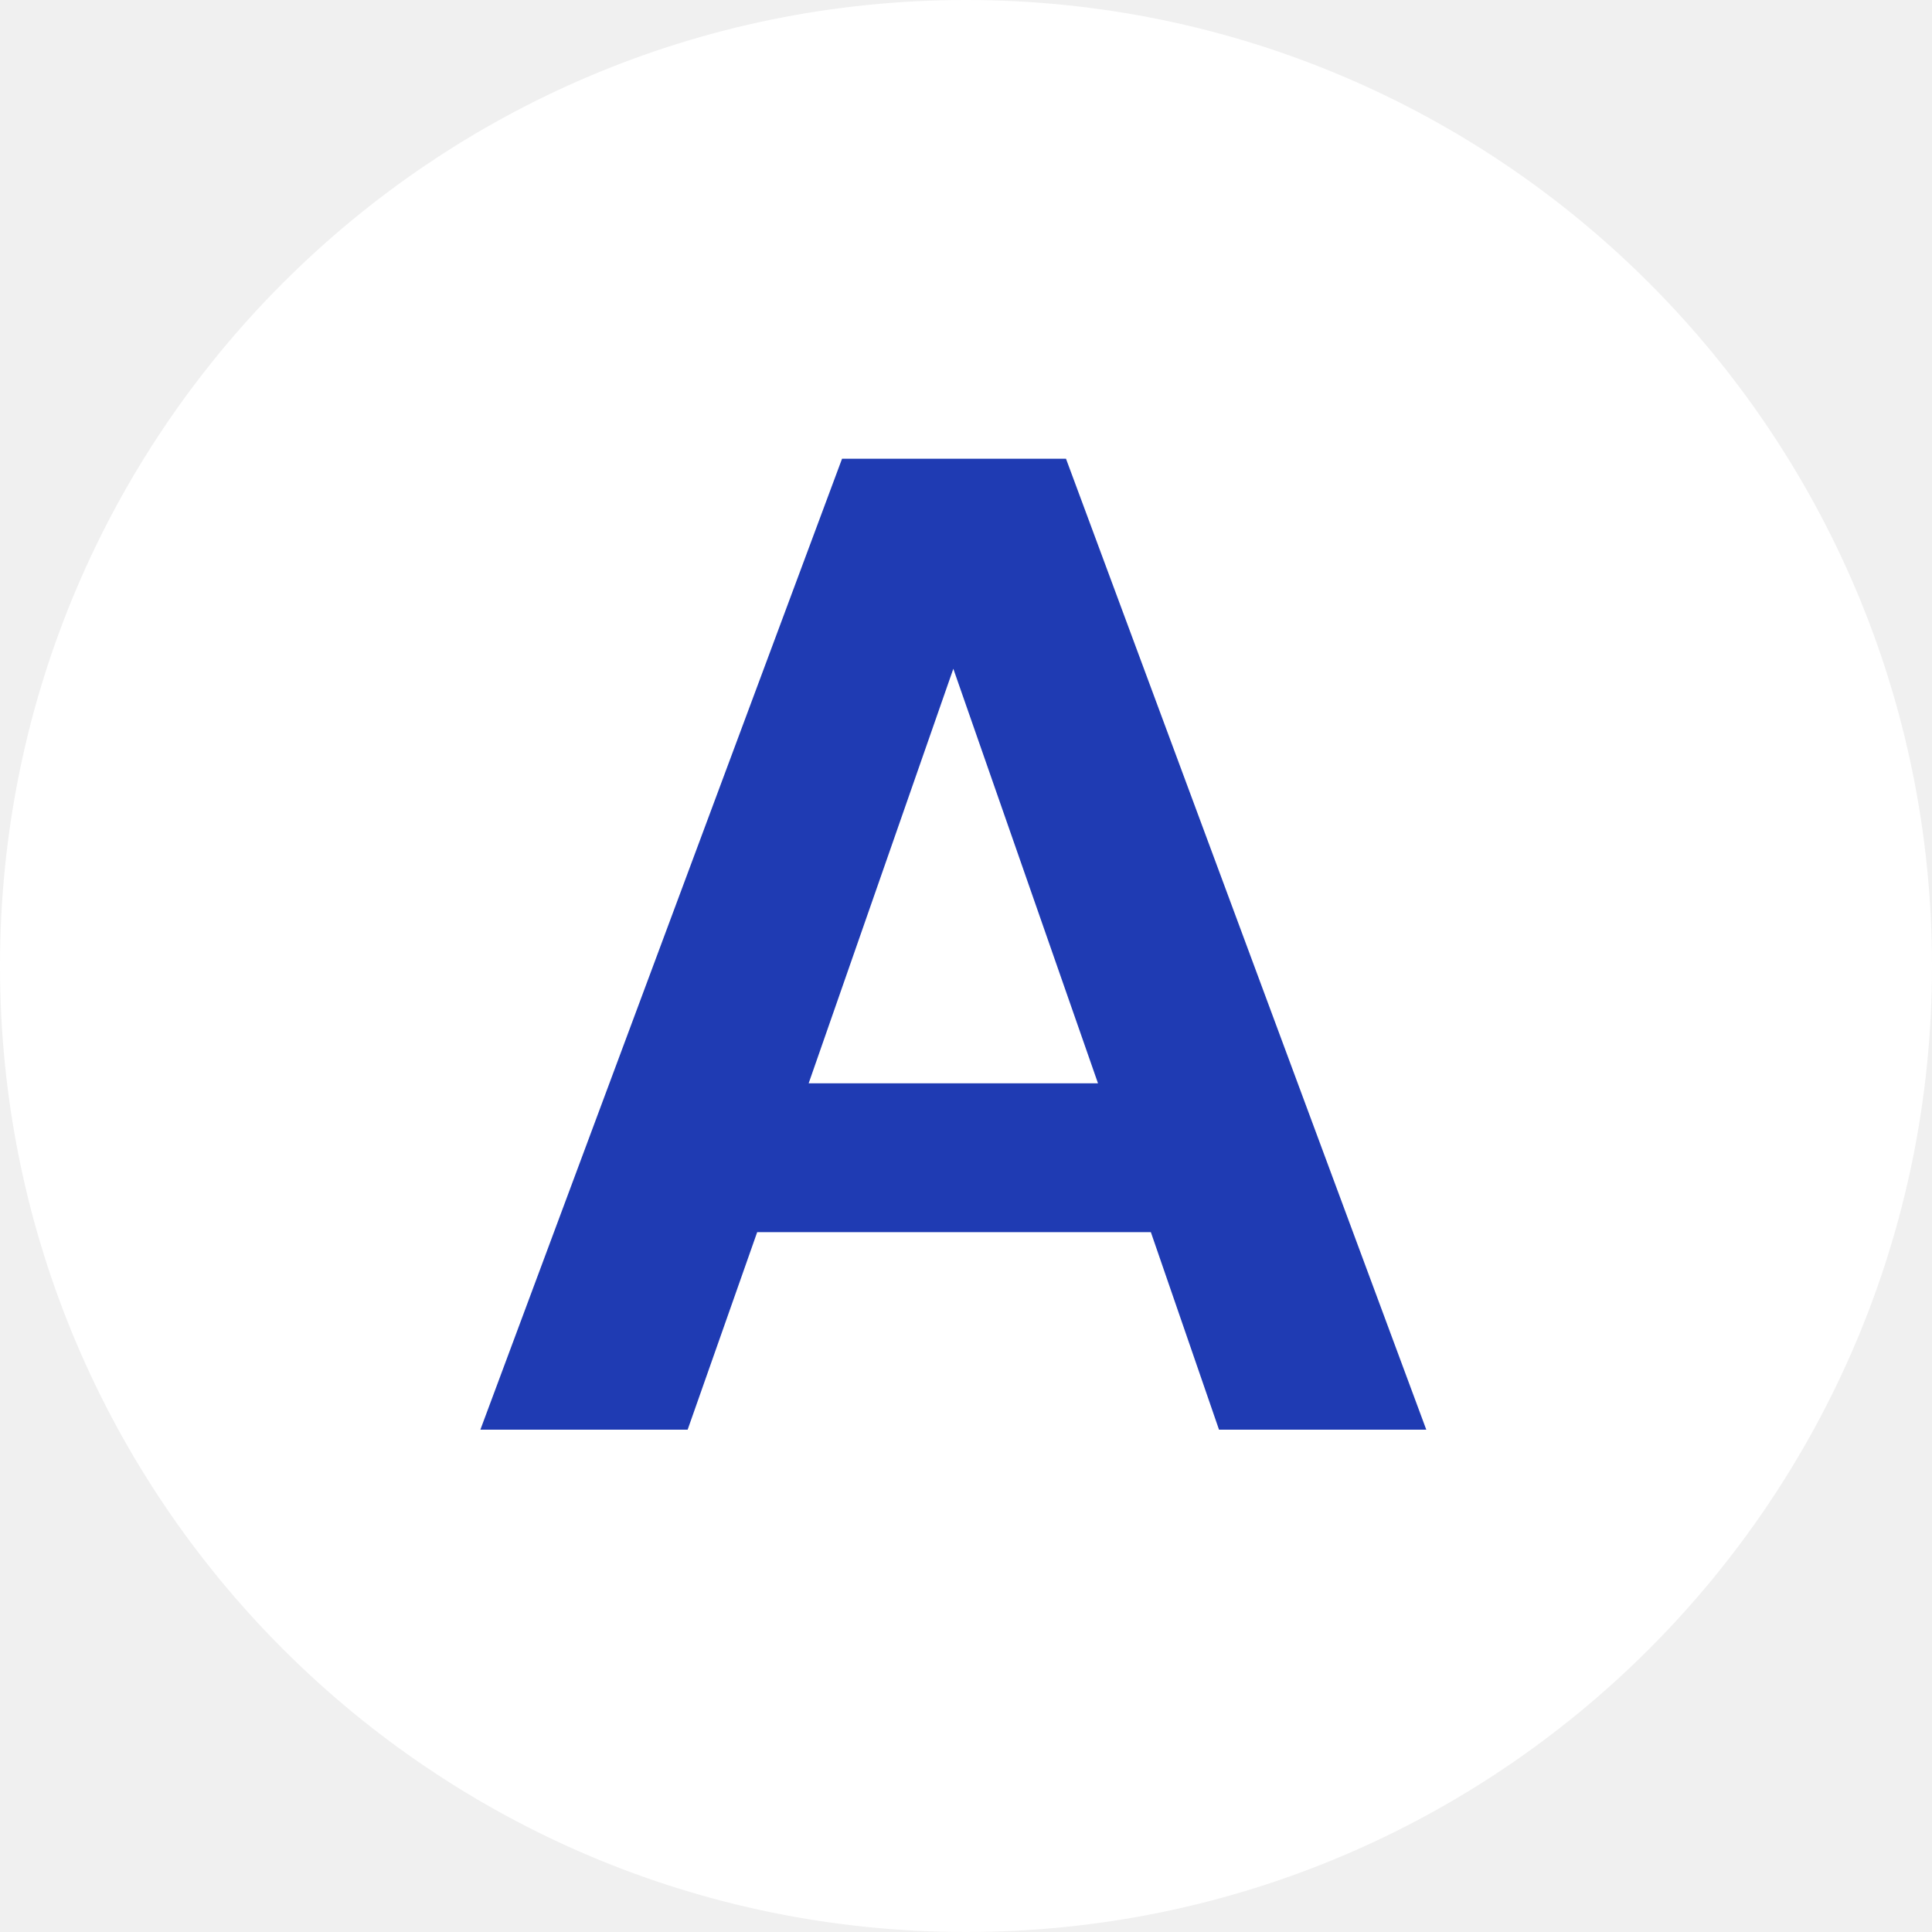
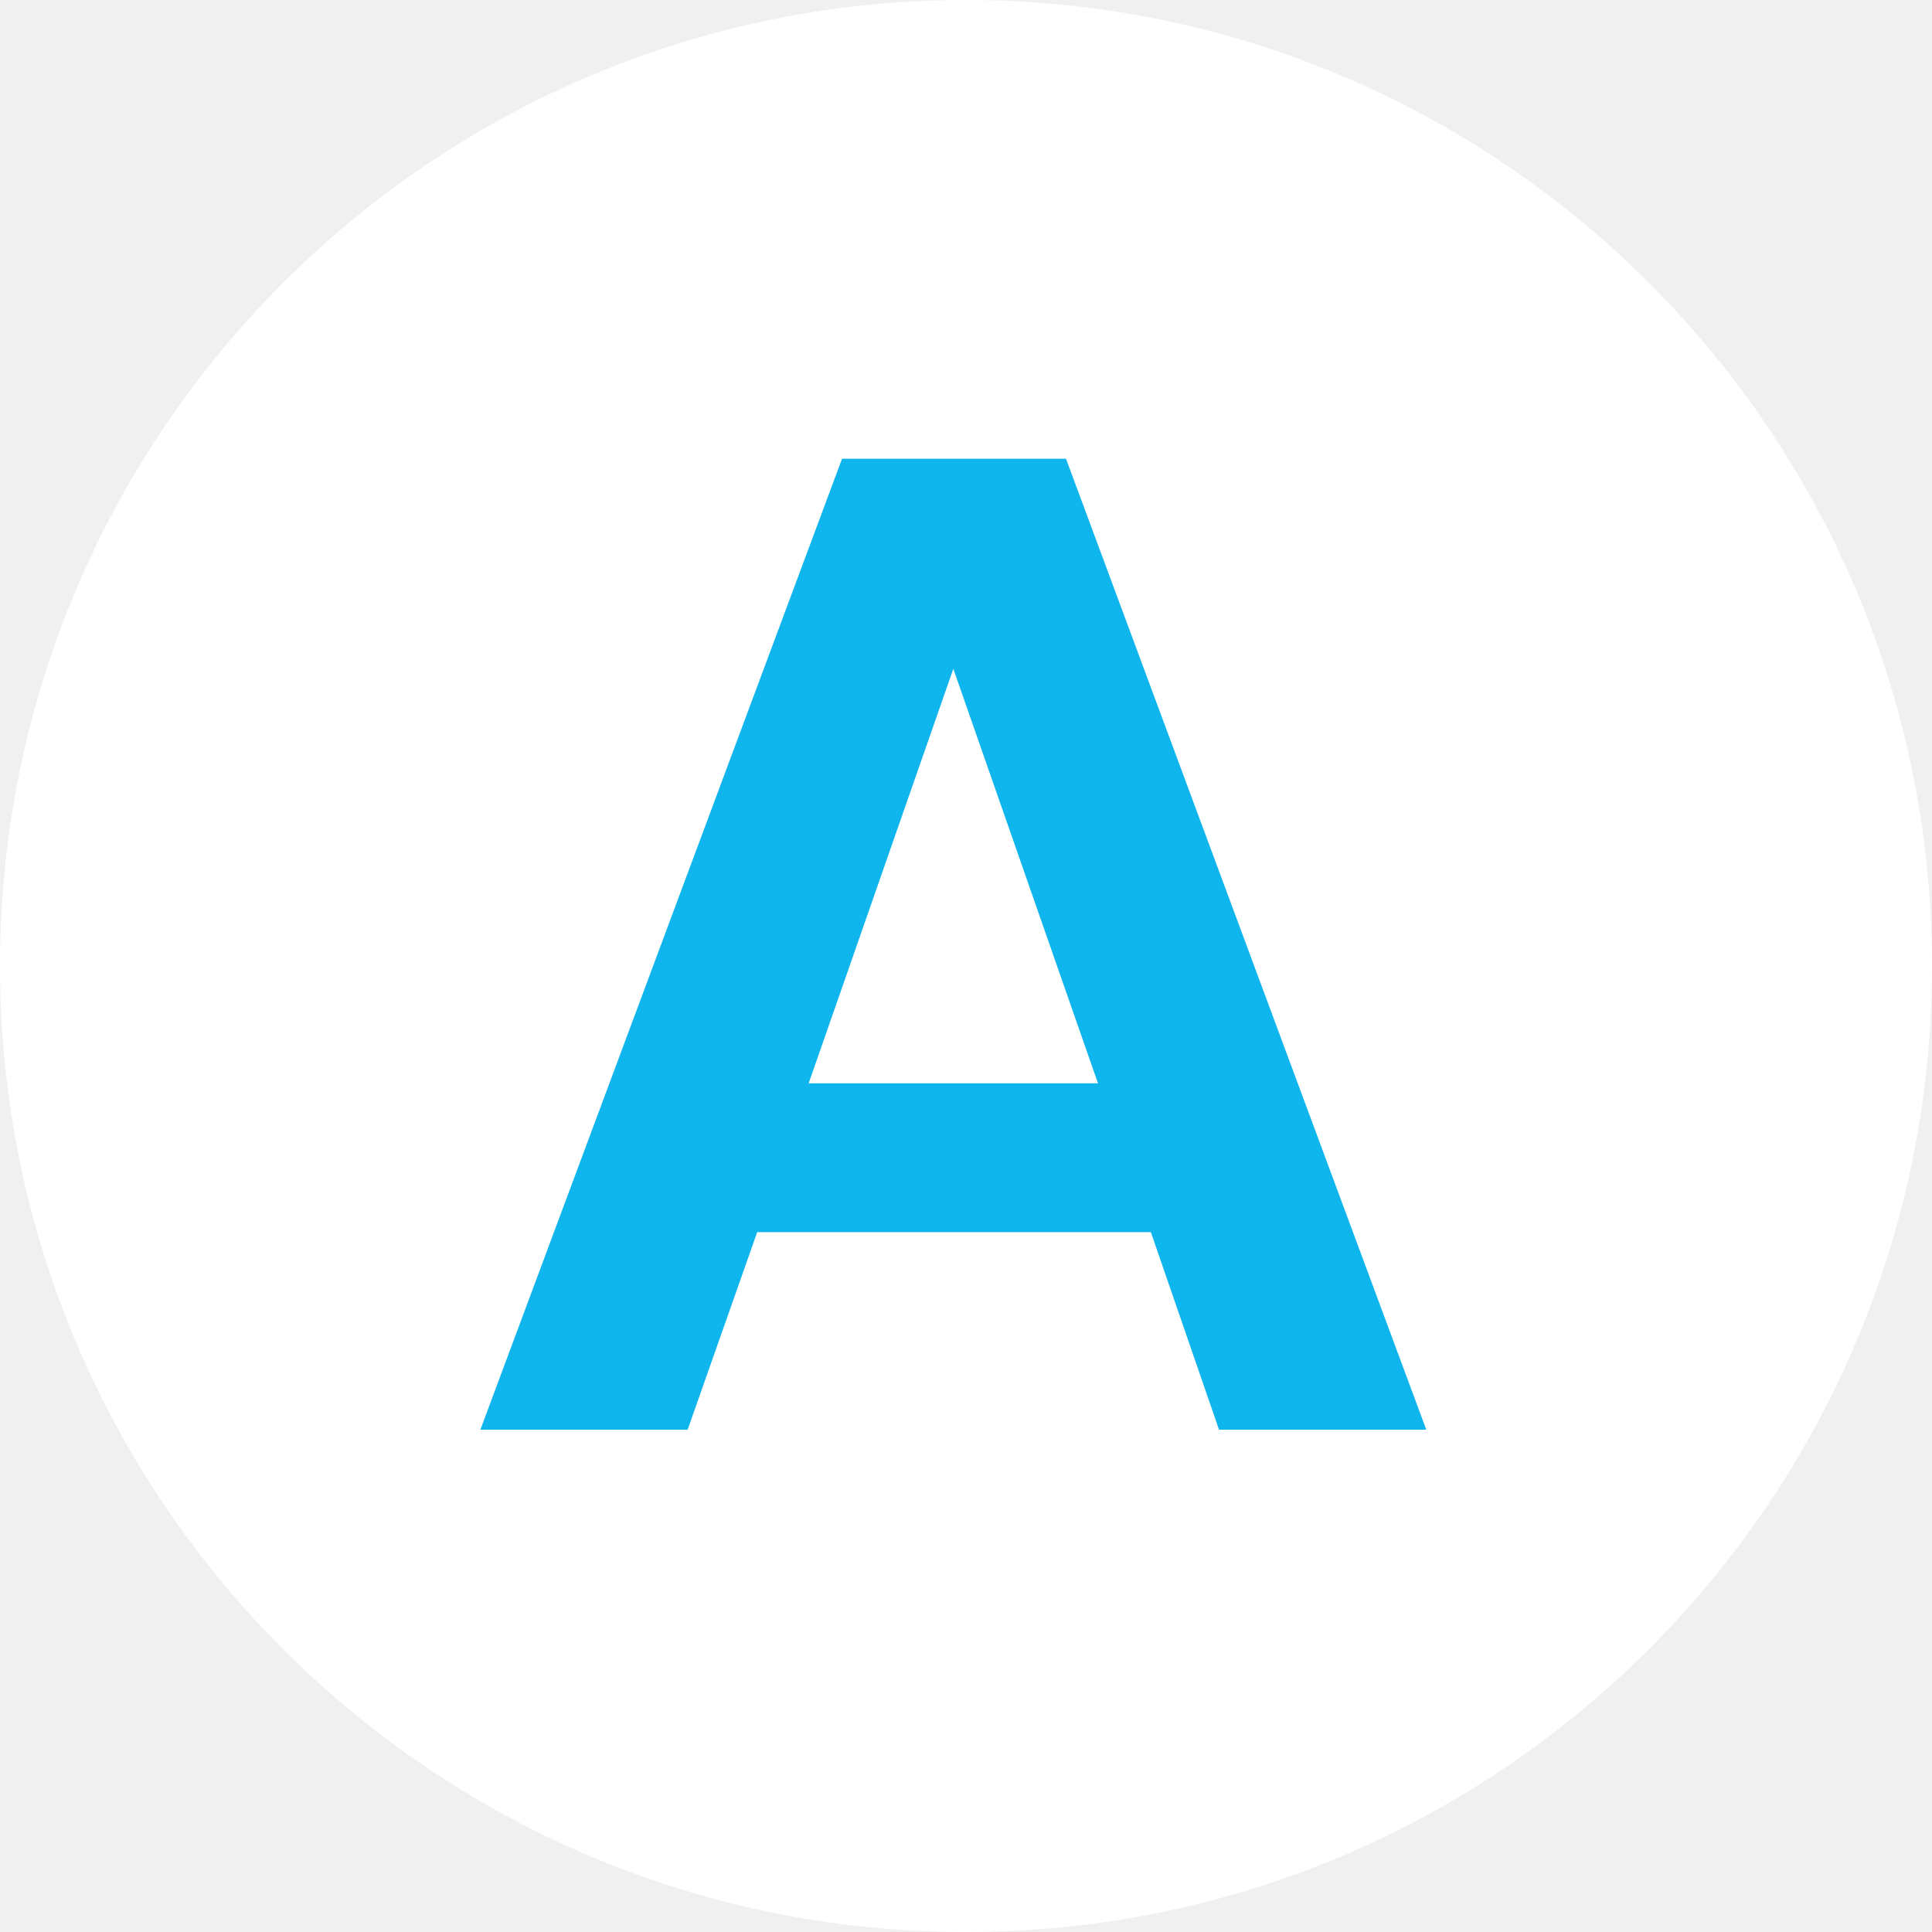
<svg xmlns="http://www.w3.org/2000/svg" width="50" height="50" viewBox="0 0 50 50" fill="none">
  <circle cx="25" cy="25" r="25" fill="#fff" />
-   <path d="M29.784 31.888H19.596L17.796 37H12.432L21.792 11.872H27.588L36.912 37H31.548L29.784 31.888ZM28.416 28.036L24.672 17.308L20.928 28.036H28.416Z" fill="#1F3BB3" />
+   <path d="M29.784 31.888H19.596L17.796 37H12.432L21.792 11.872H27.588L36.912 37H31.548L29.784 31.888ZM28.416 28.036L24.672 17.308L20.928 28.036H28.416Z" fill="#0fb5ed" />
</svg>
